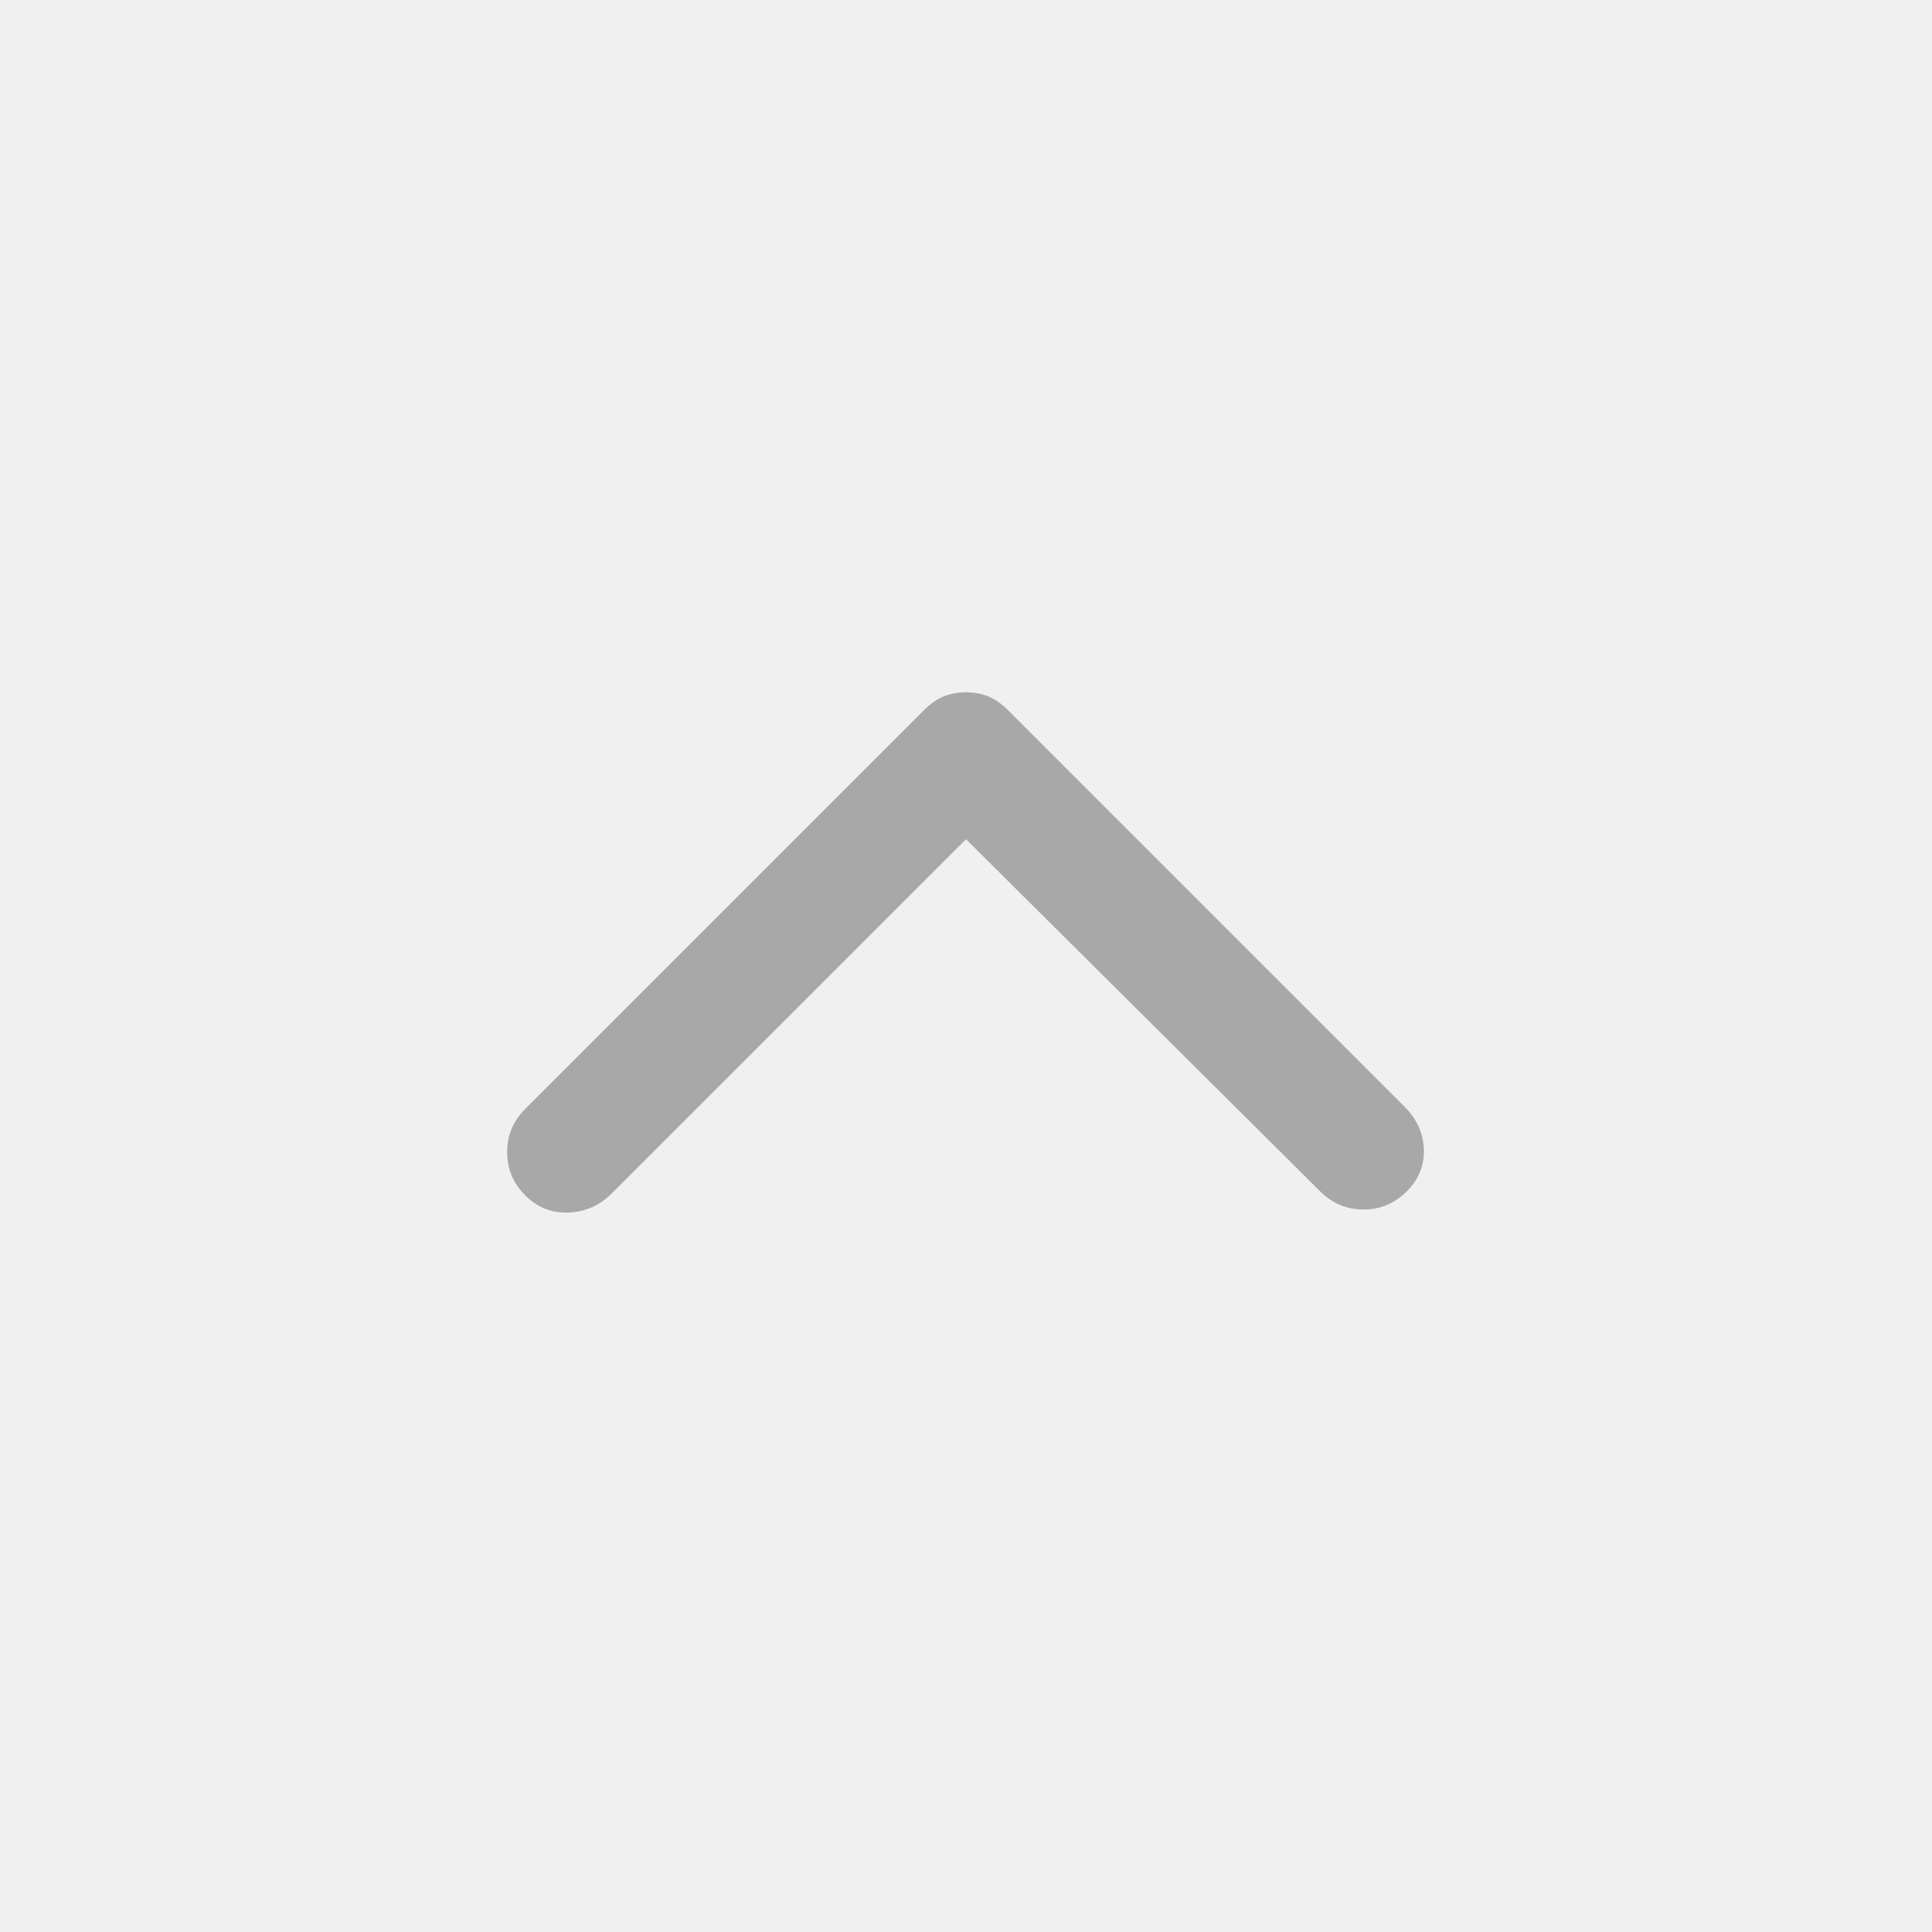
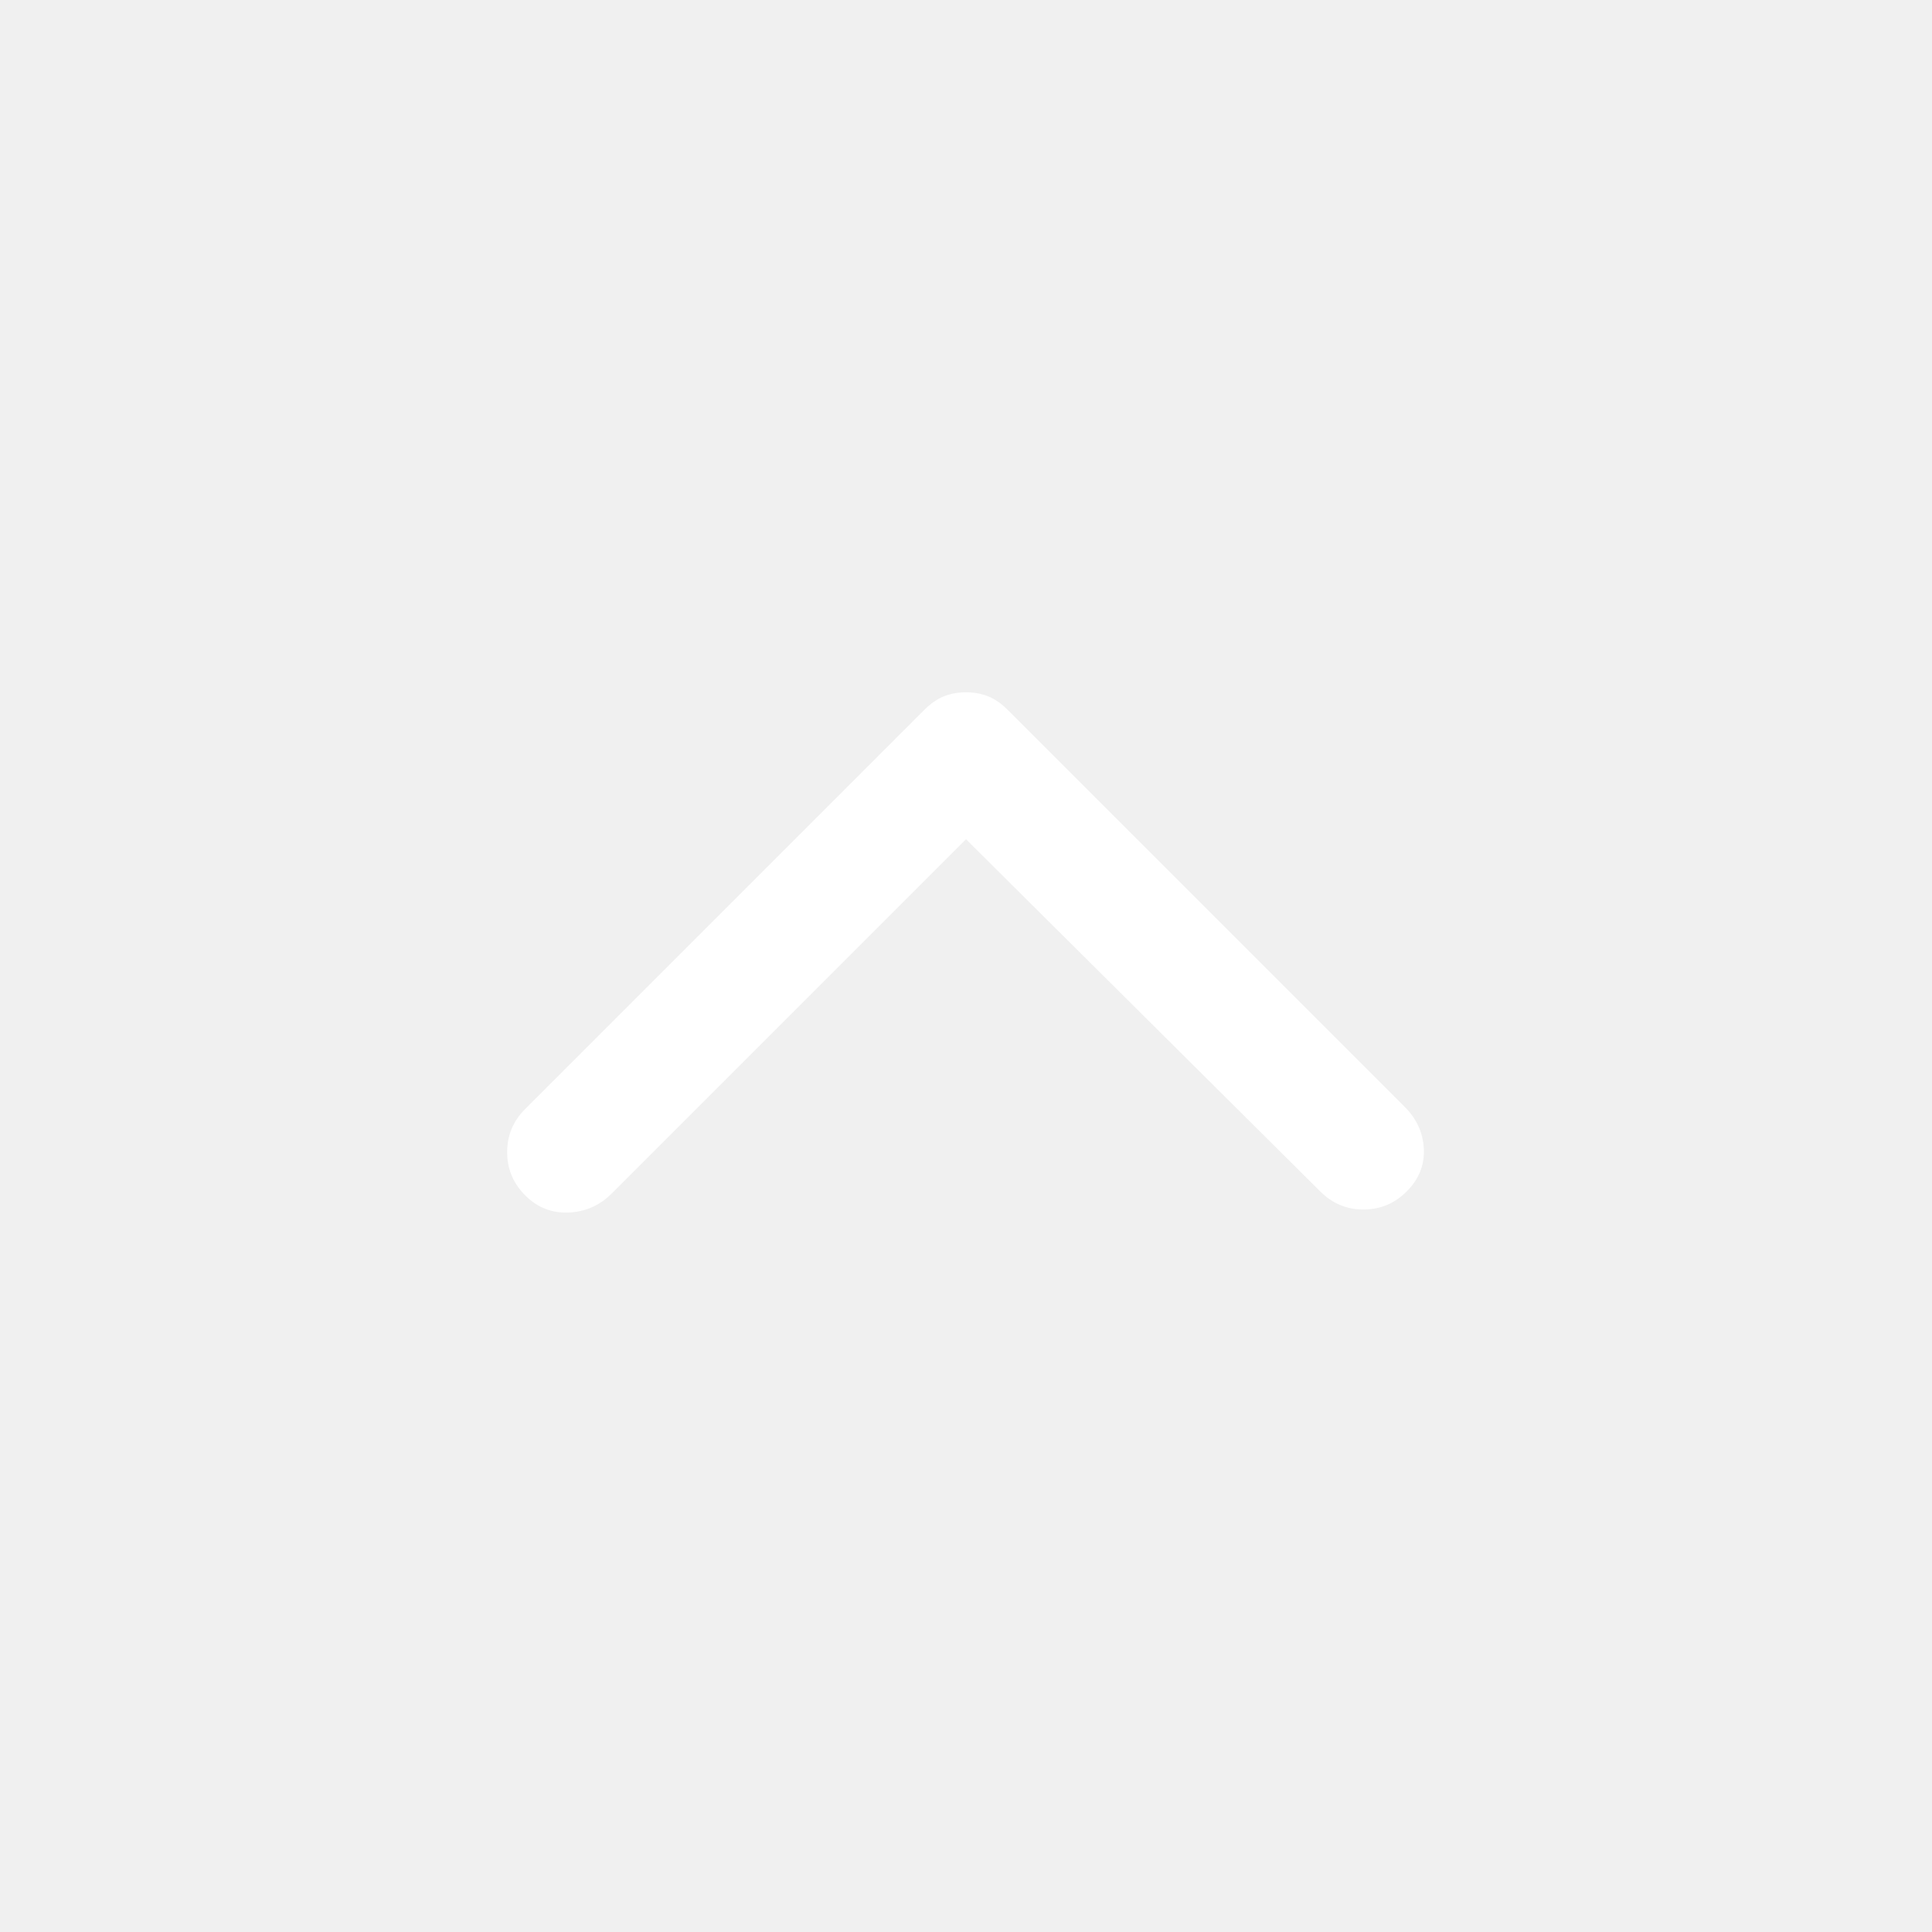
- <svg xmlns="http://www.w3.org/2000/svg" height="48" fill="#a8a8a8" viewBox="0 -960 960 960" width="48">
+ <svg xmlns="http://www.w3.org/2000/svg" height="48" fill="#ffffff" viewBox="0 -960 960 960" width="48">
  <path d="M480-543 304-367q-9 9-21.5 9.5T261-366q-9-9-9-21.5t9-21.5l198-198q5-5 10-7t11-2q6 0 11 2t10 7l197 197q9 9 9.5 21t-8.5 21q-9 9-21.5 9t-21.5-9L480-543Z" />
</svg>
